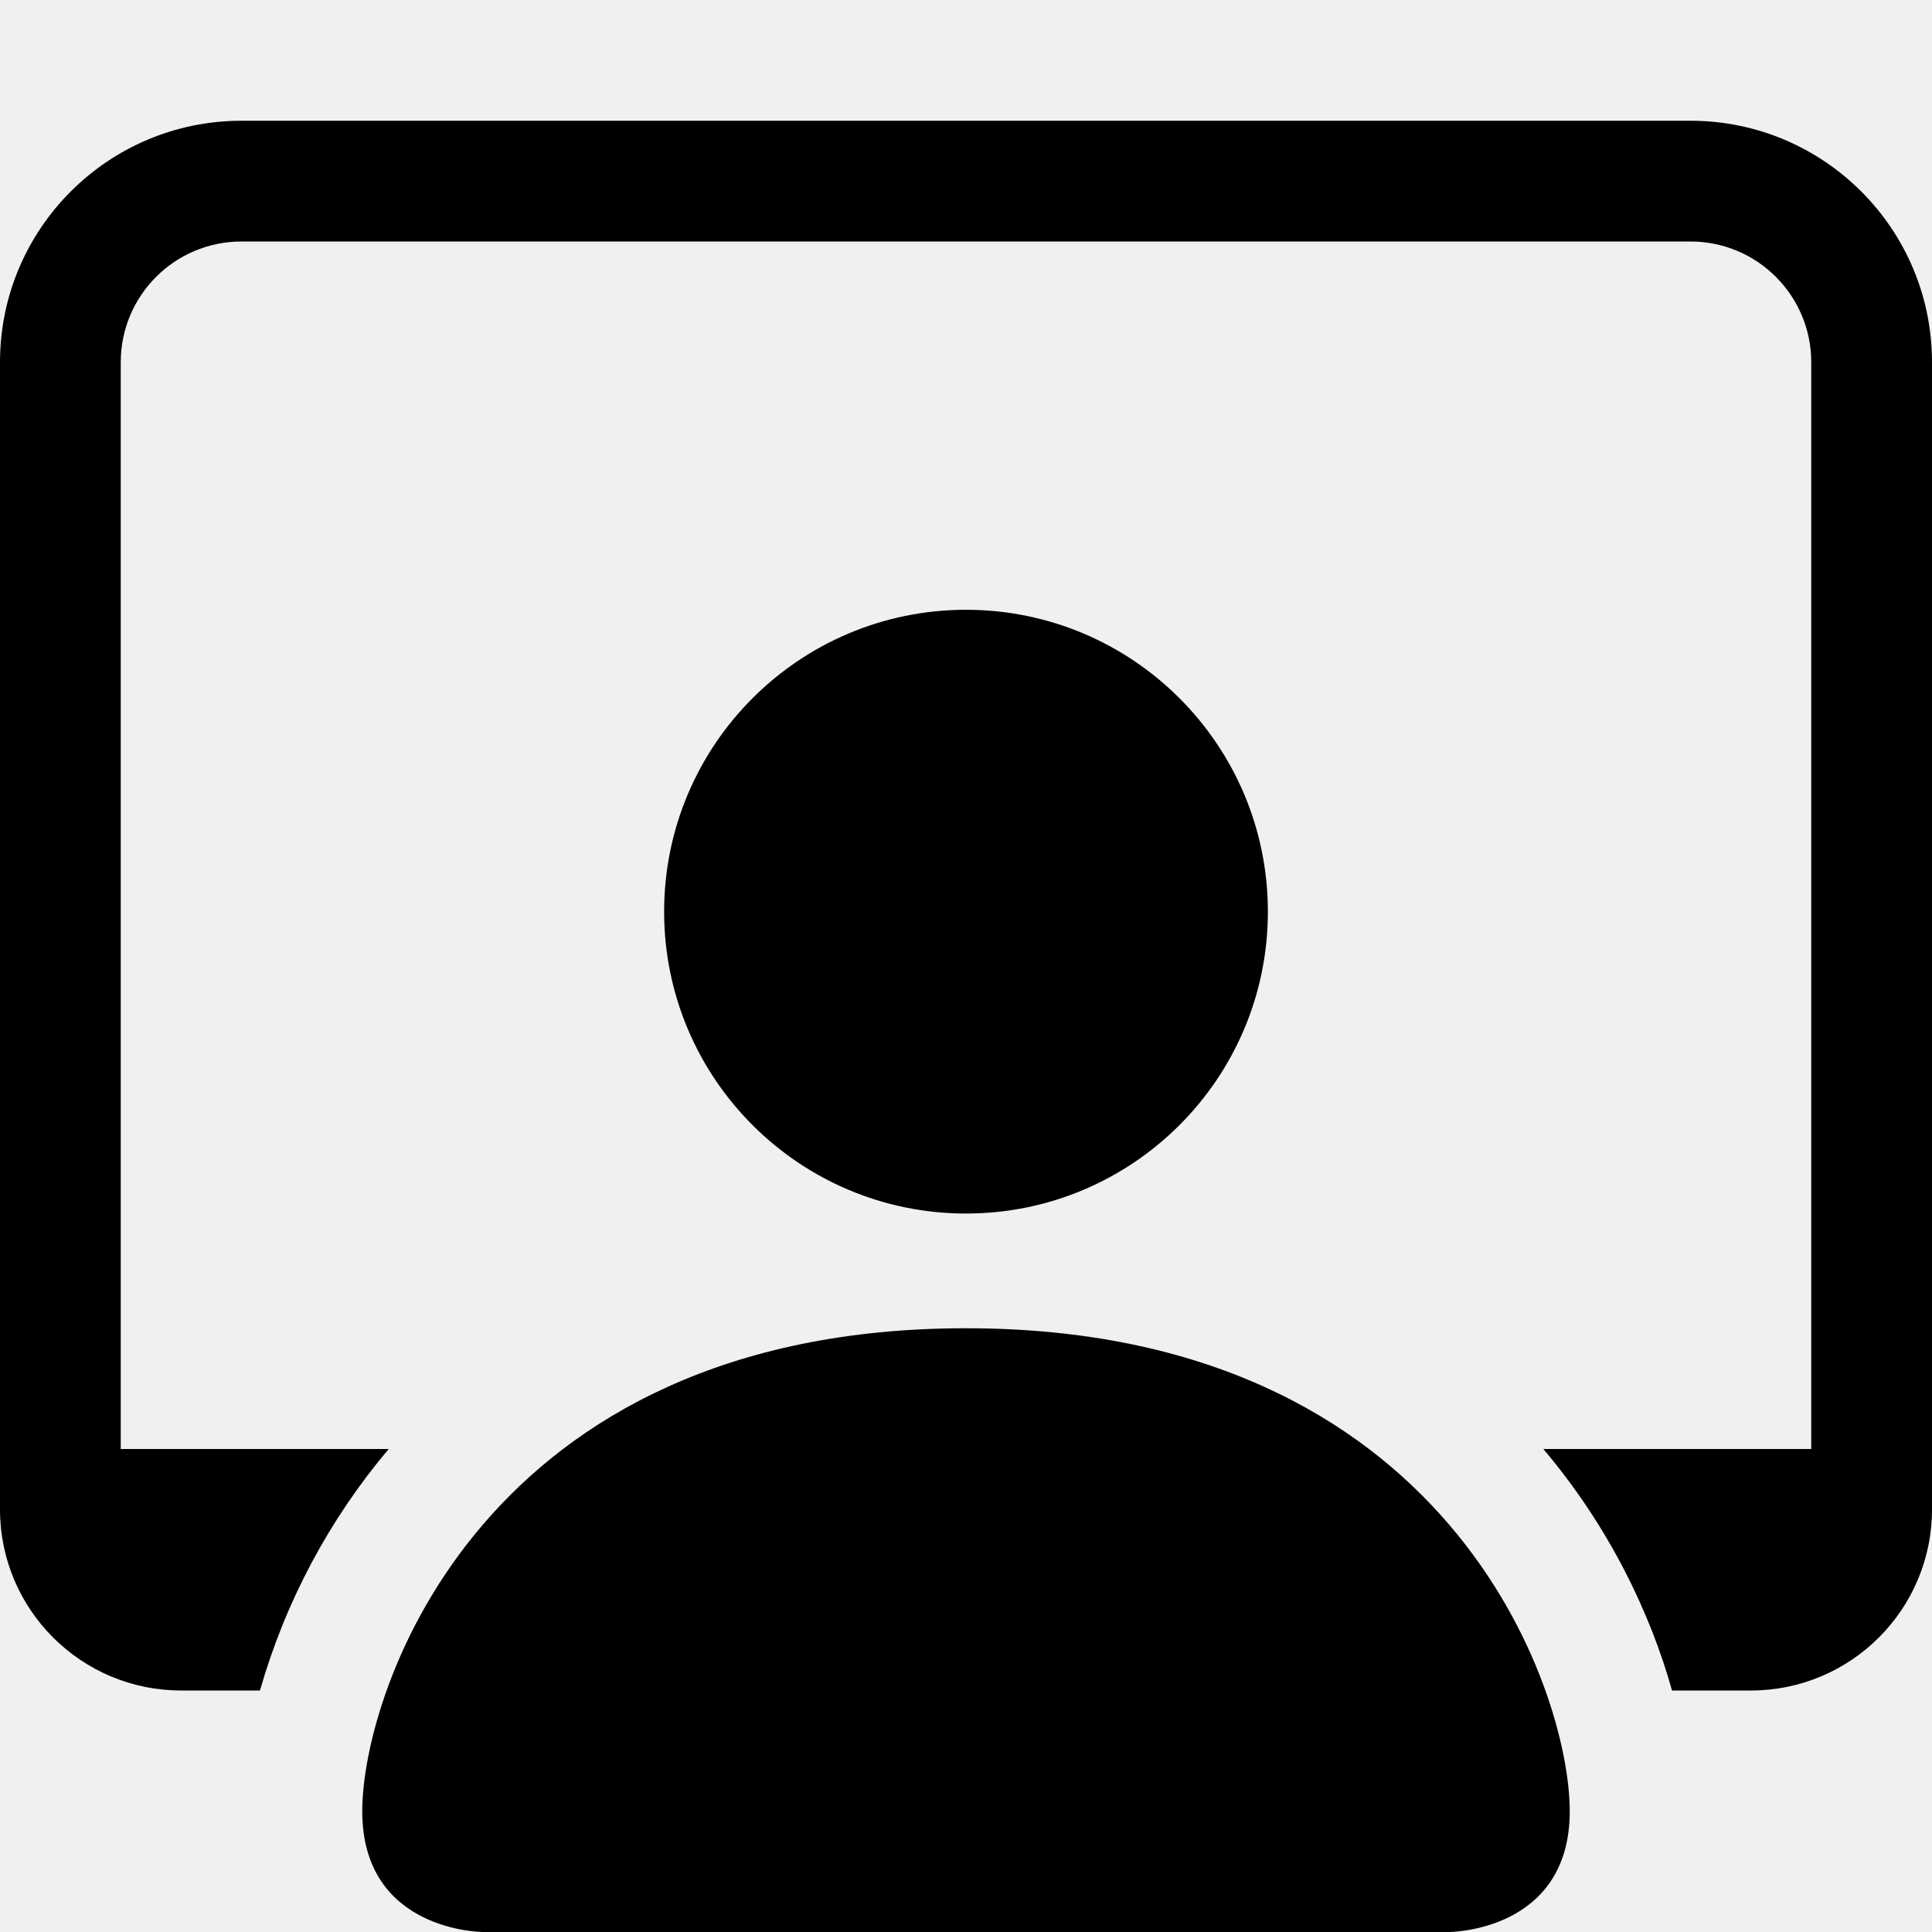
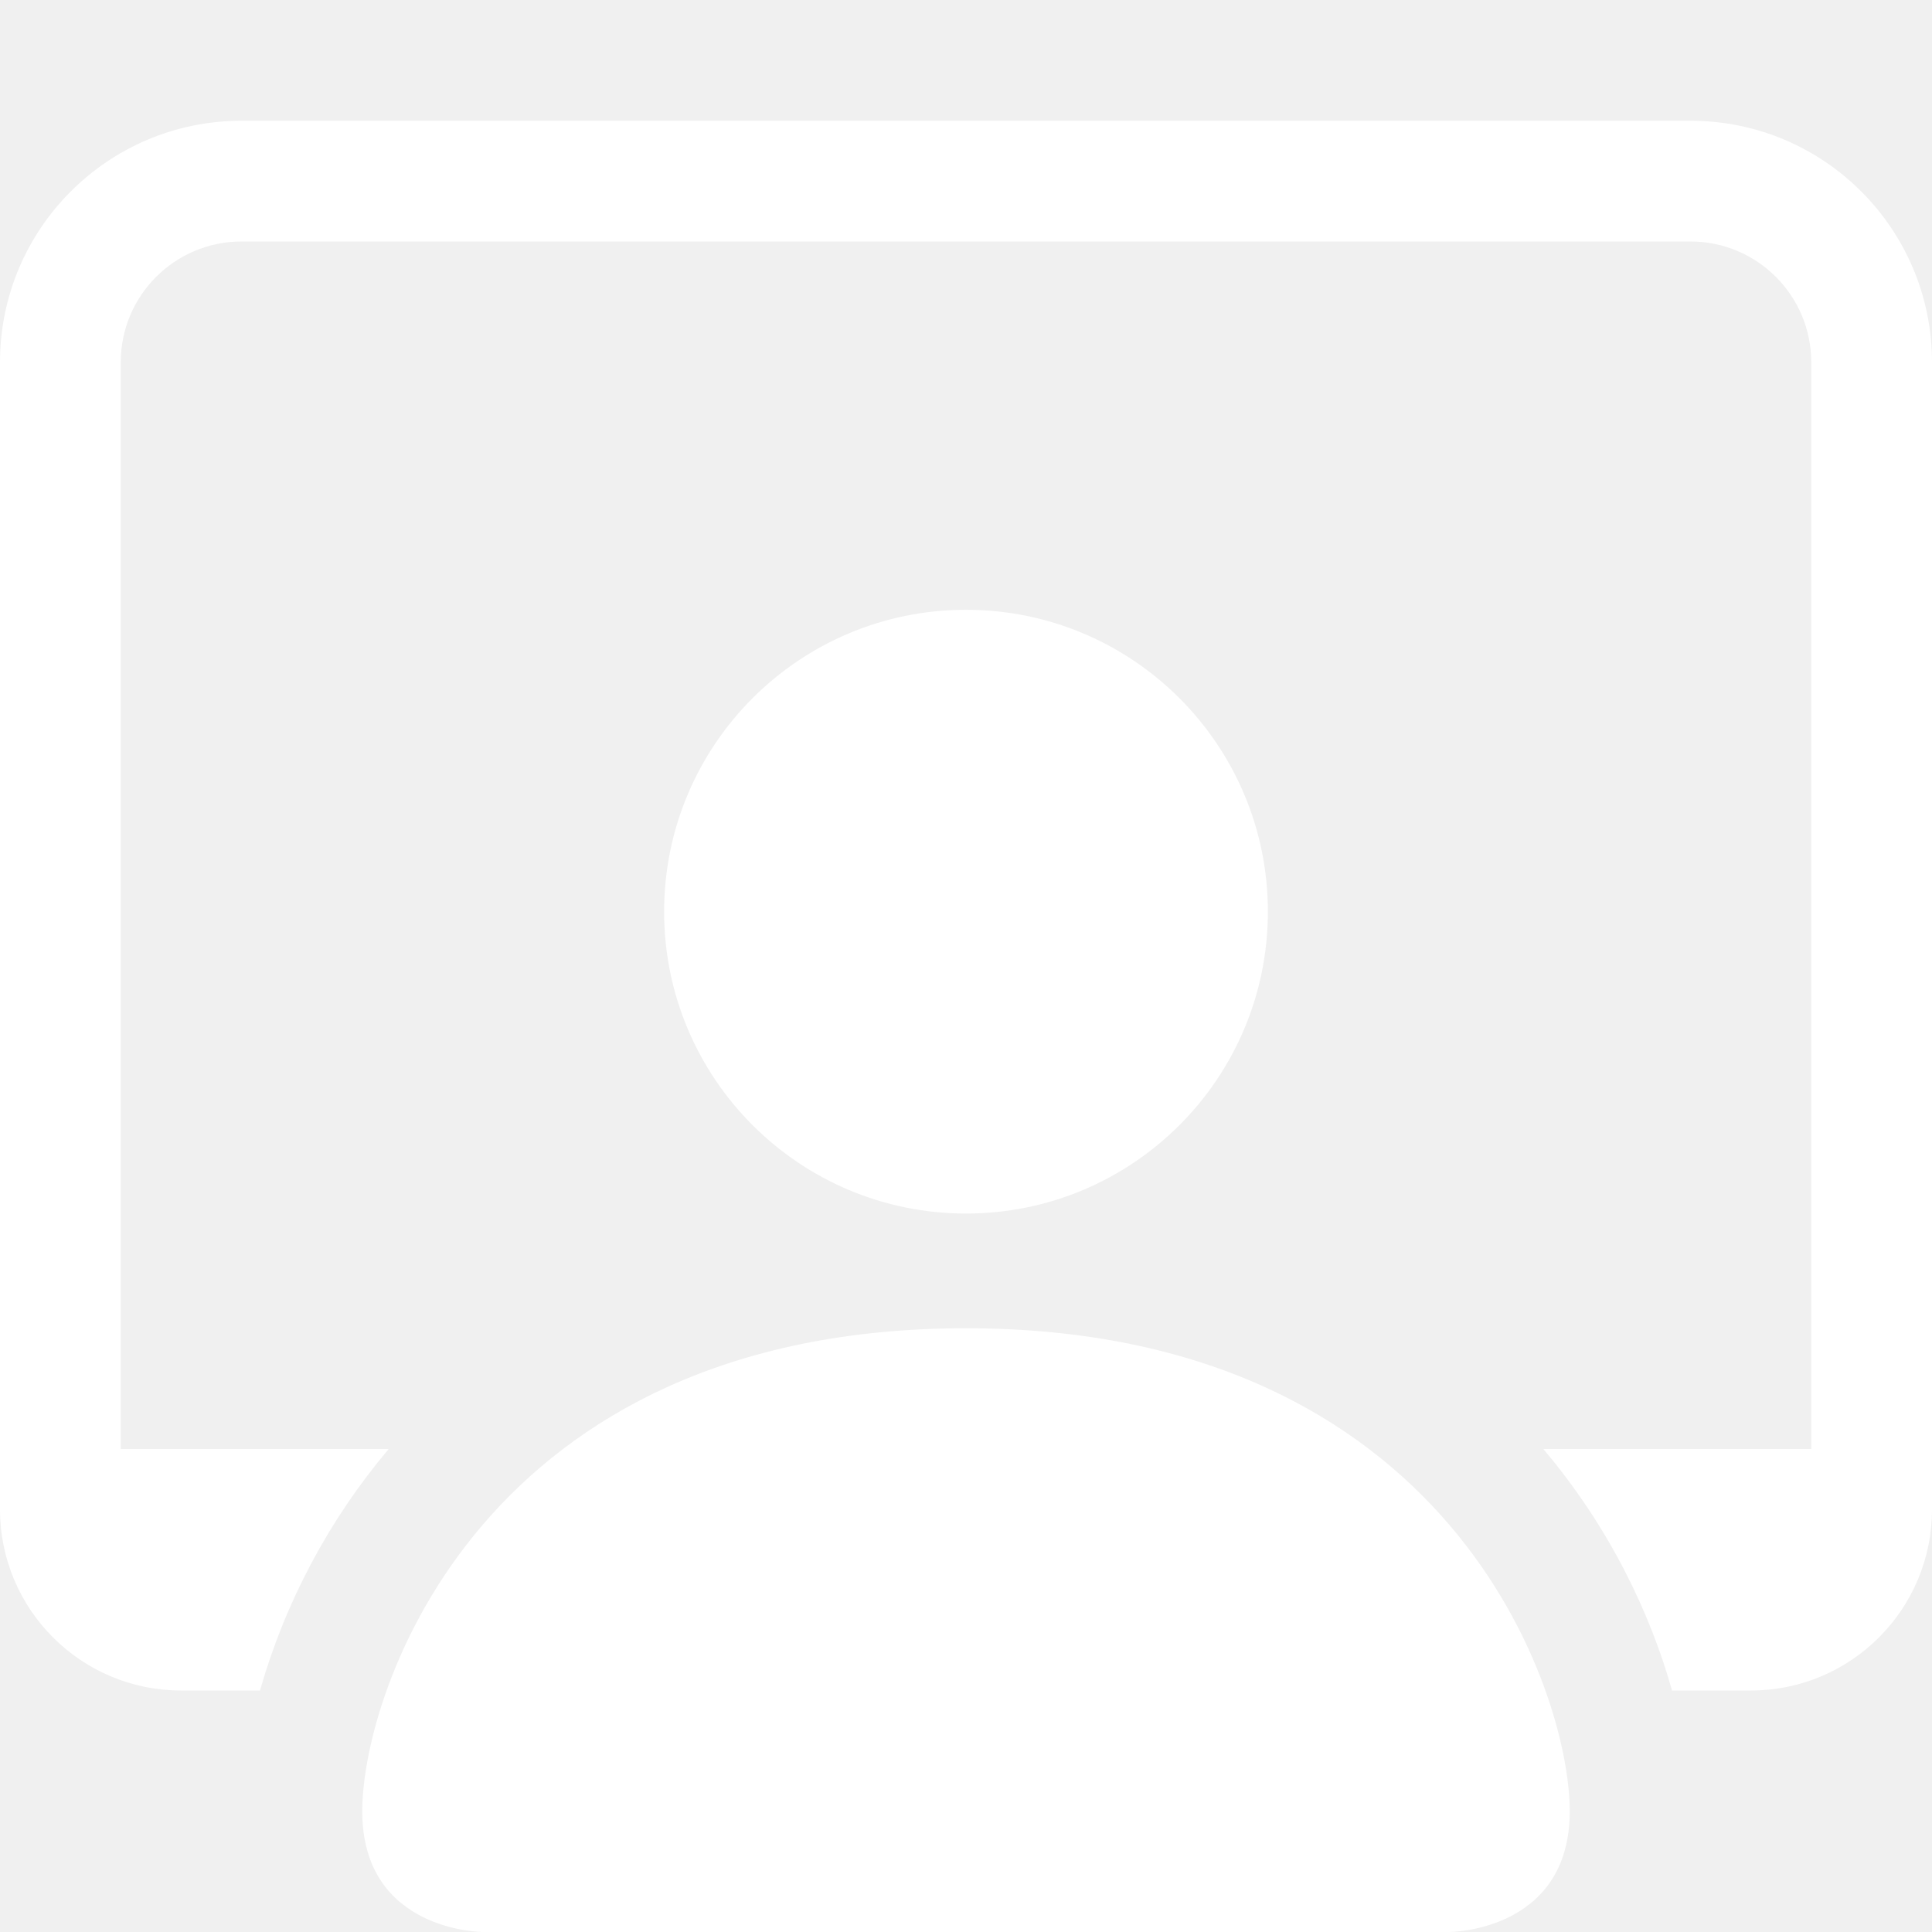
- <svg xmlns="http://www.w3.org/2000/svg" width="16" height="16" fill="currentColor" class="bi bi-person-workspace" viewBox="0 0 16 16">
+ <svg xmlns="http://www.w3.org/2000/svg" width="16" height="16" fill="white" class="bi bi-person-workspace" viewBox="0 0 16 16">
  <path d="M4 16s-1 0-1-1 1-4 5-4 5 3 5 4-1 1-1 1zm4-5.95a2.5 2.5 0 1 0 0-5 2.5 2.5 0 0 0 0 5" />
  <path d="M2 1a2 2 0 0 0-2 2v9.5A1.5 1.5 0 0 0 1.5 14h.653a5.4 5.4 0 0 1 1.066-2H1V3a1 1 0 0 1 1-1h12a1 1 0 0 1 1 1v9h-2.219c.554.654.89 1.373 1.066 2h.653a1.5 1.5 0 0 0 1.5-1.5V3a2 2 0 0 0-2-2z" />
</svg>
